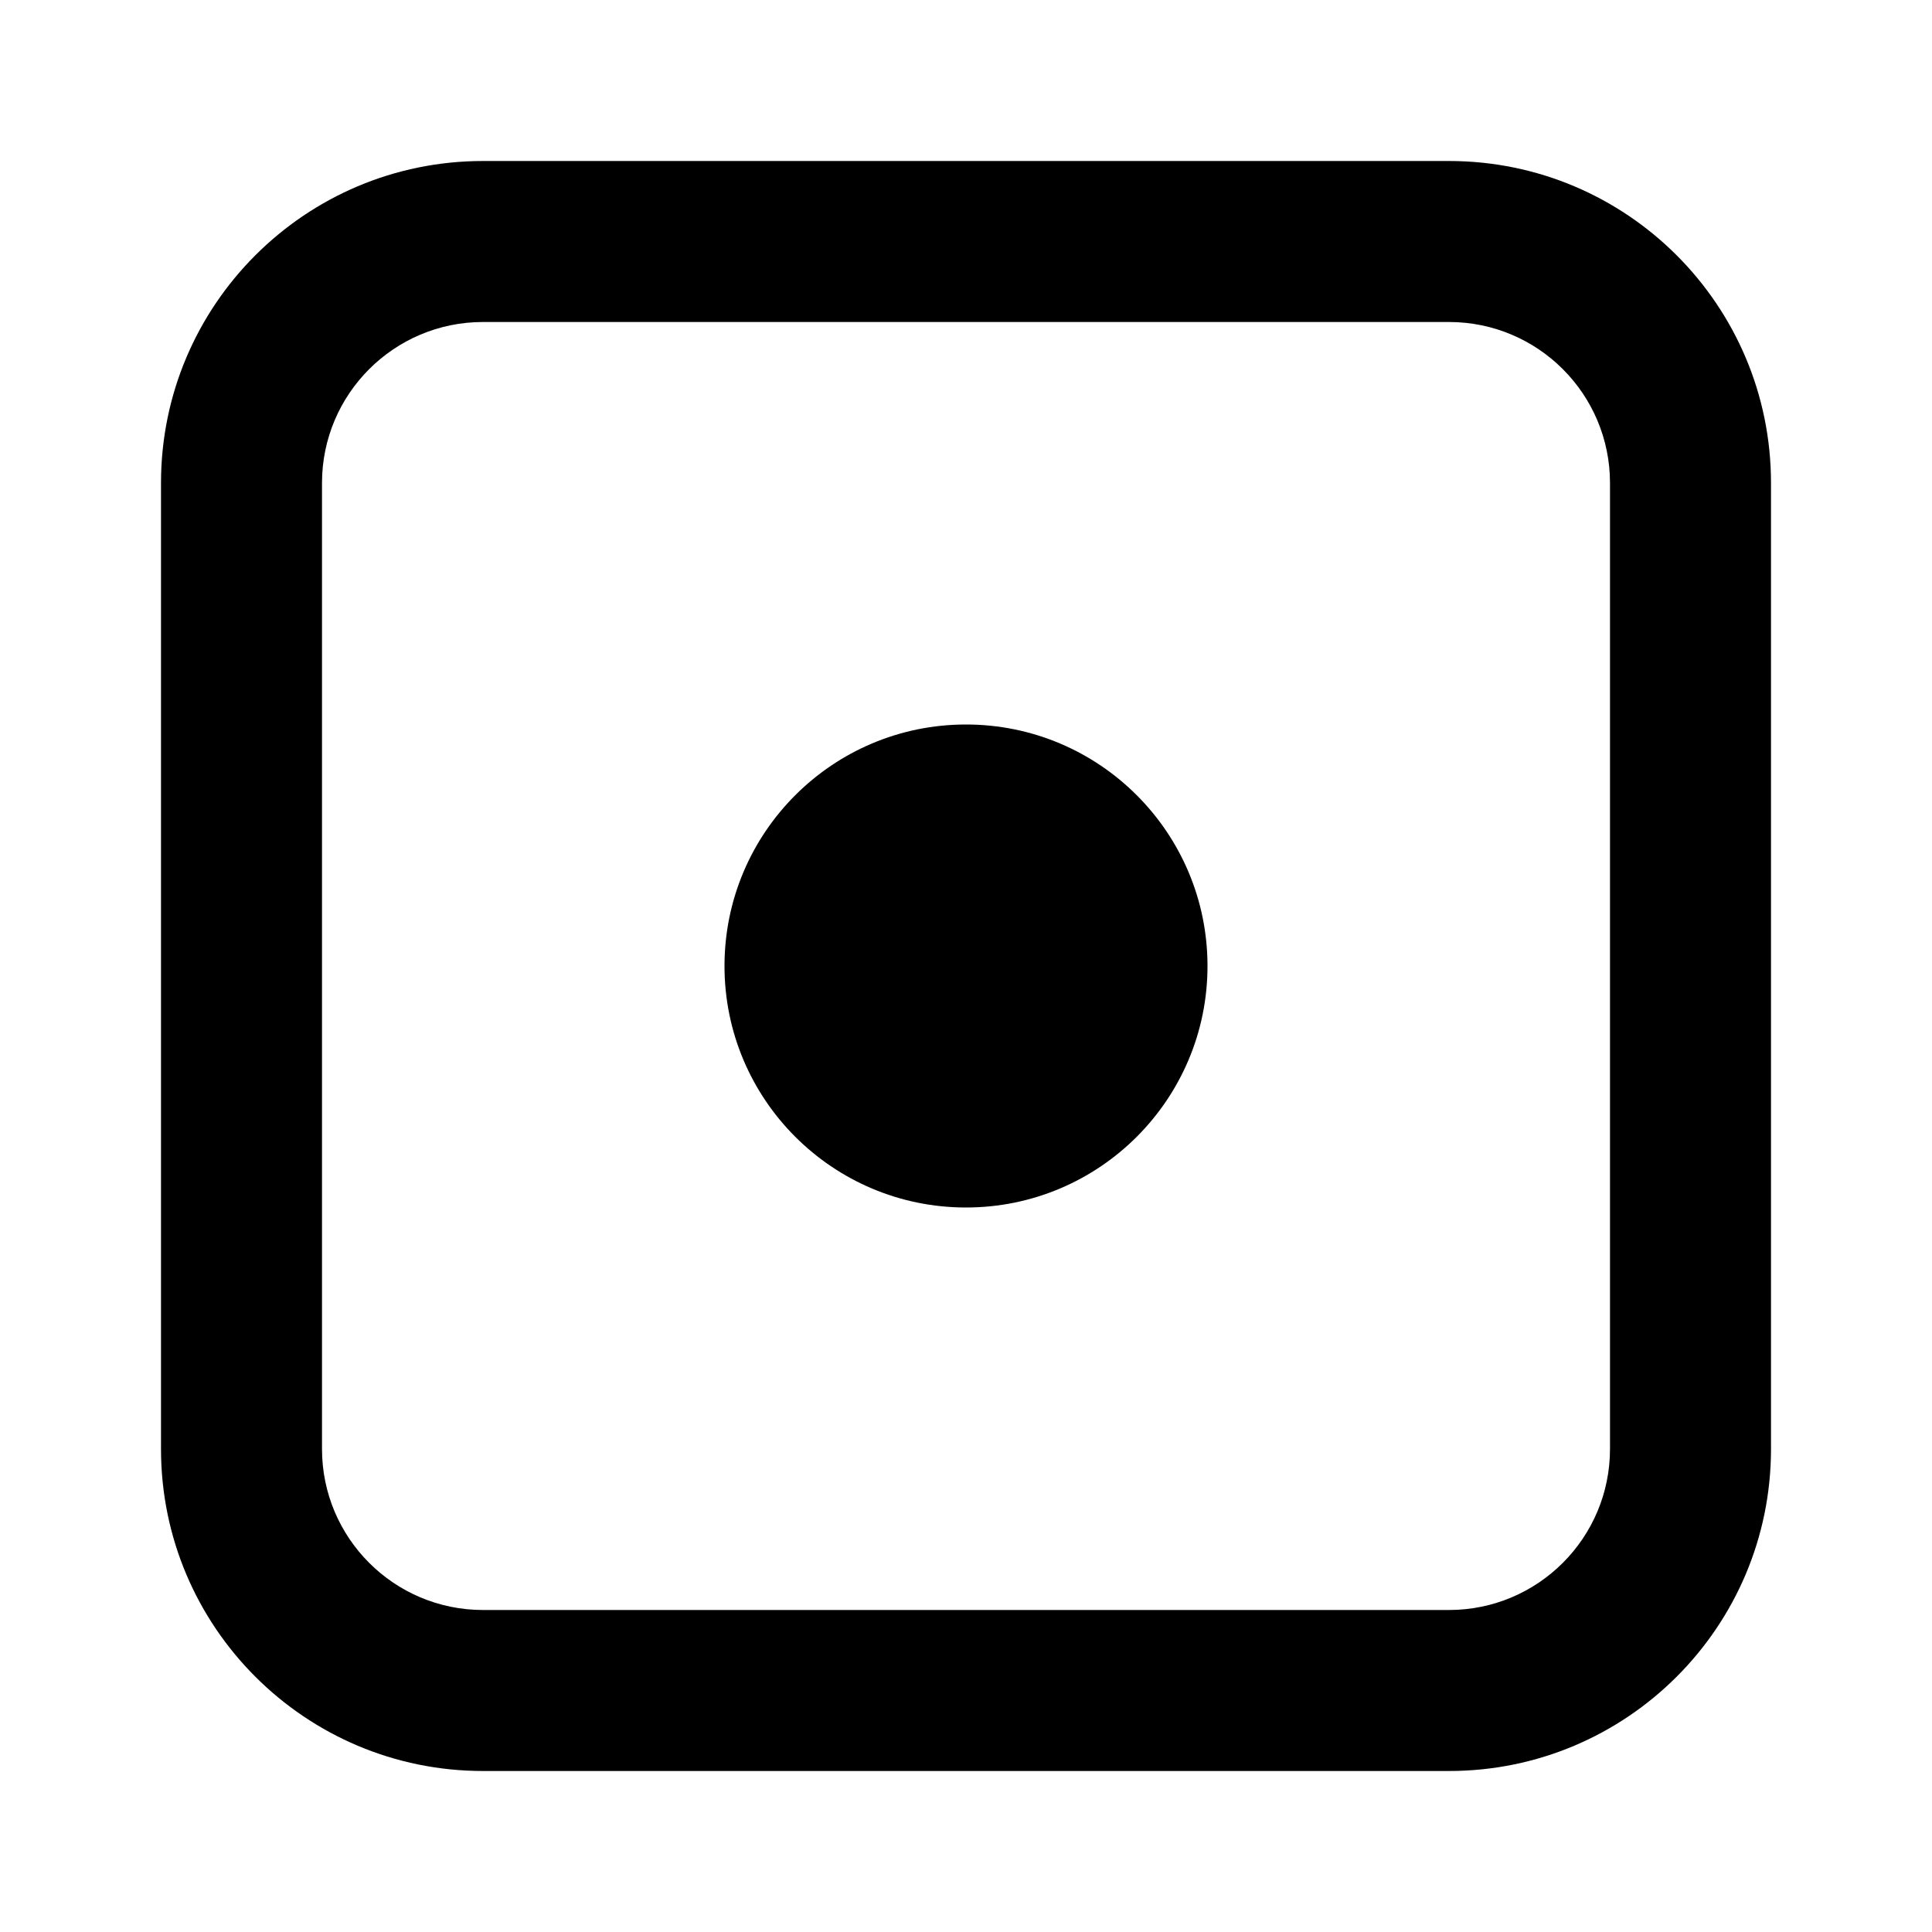
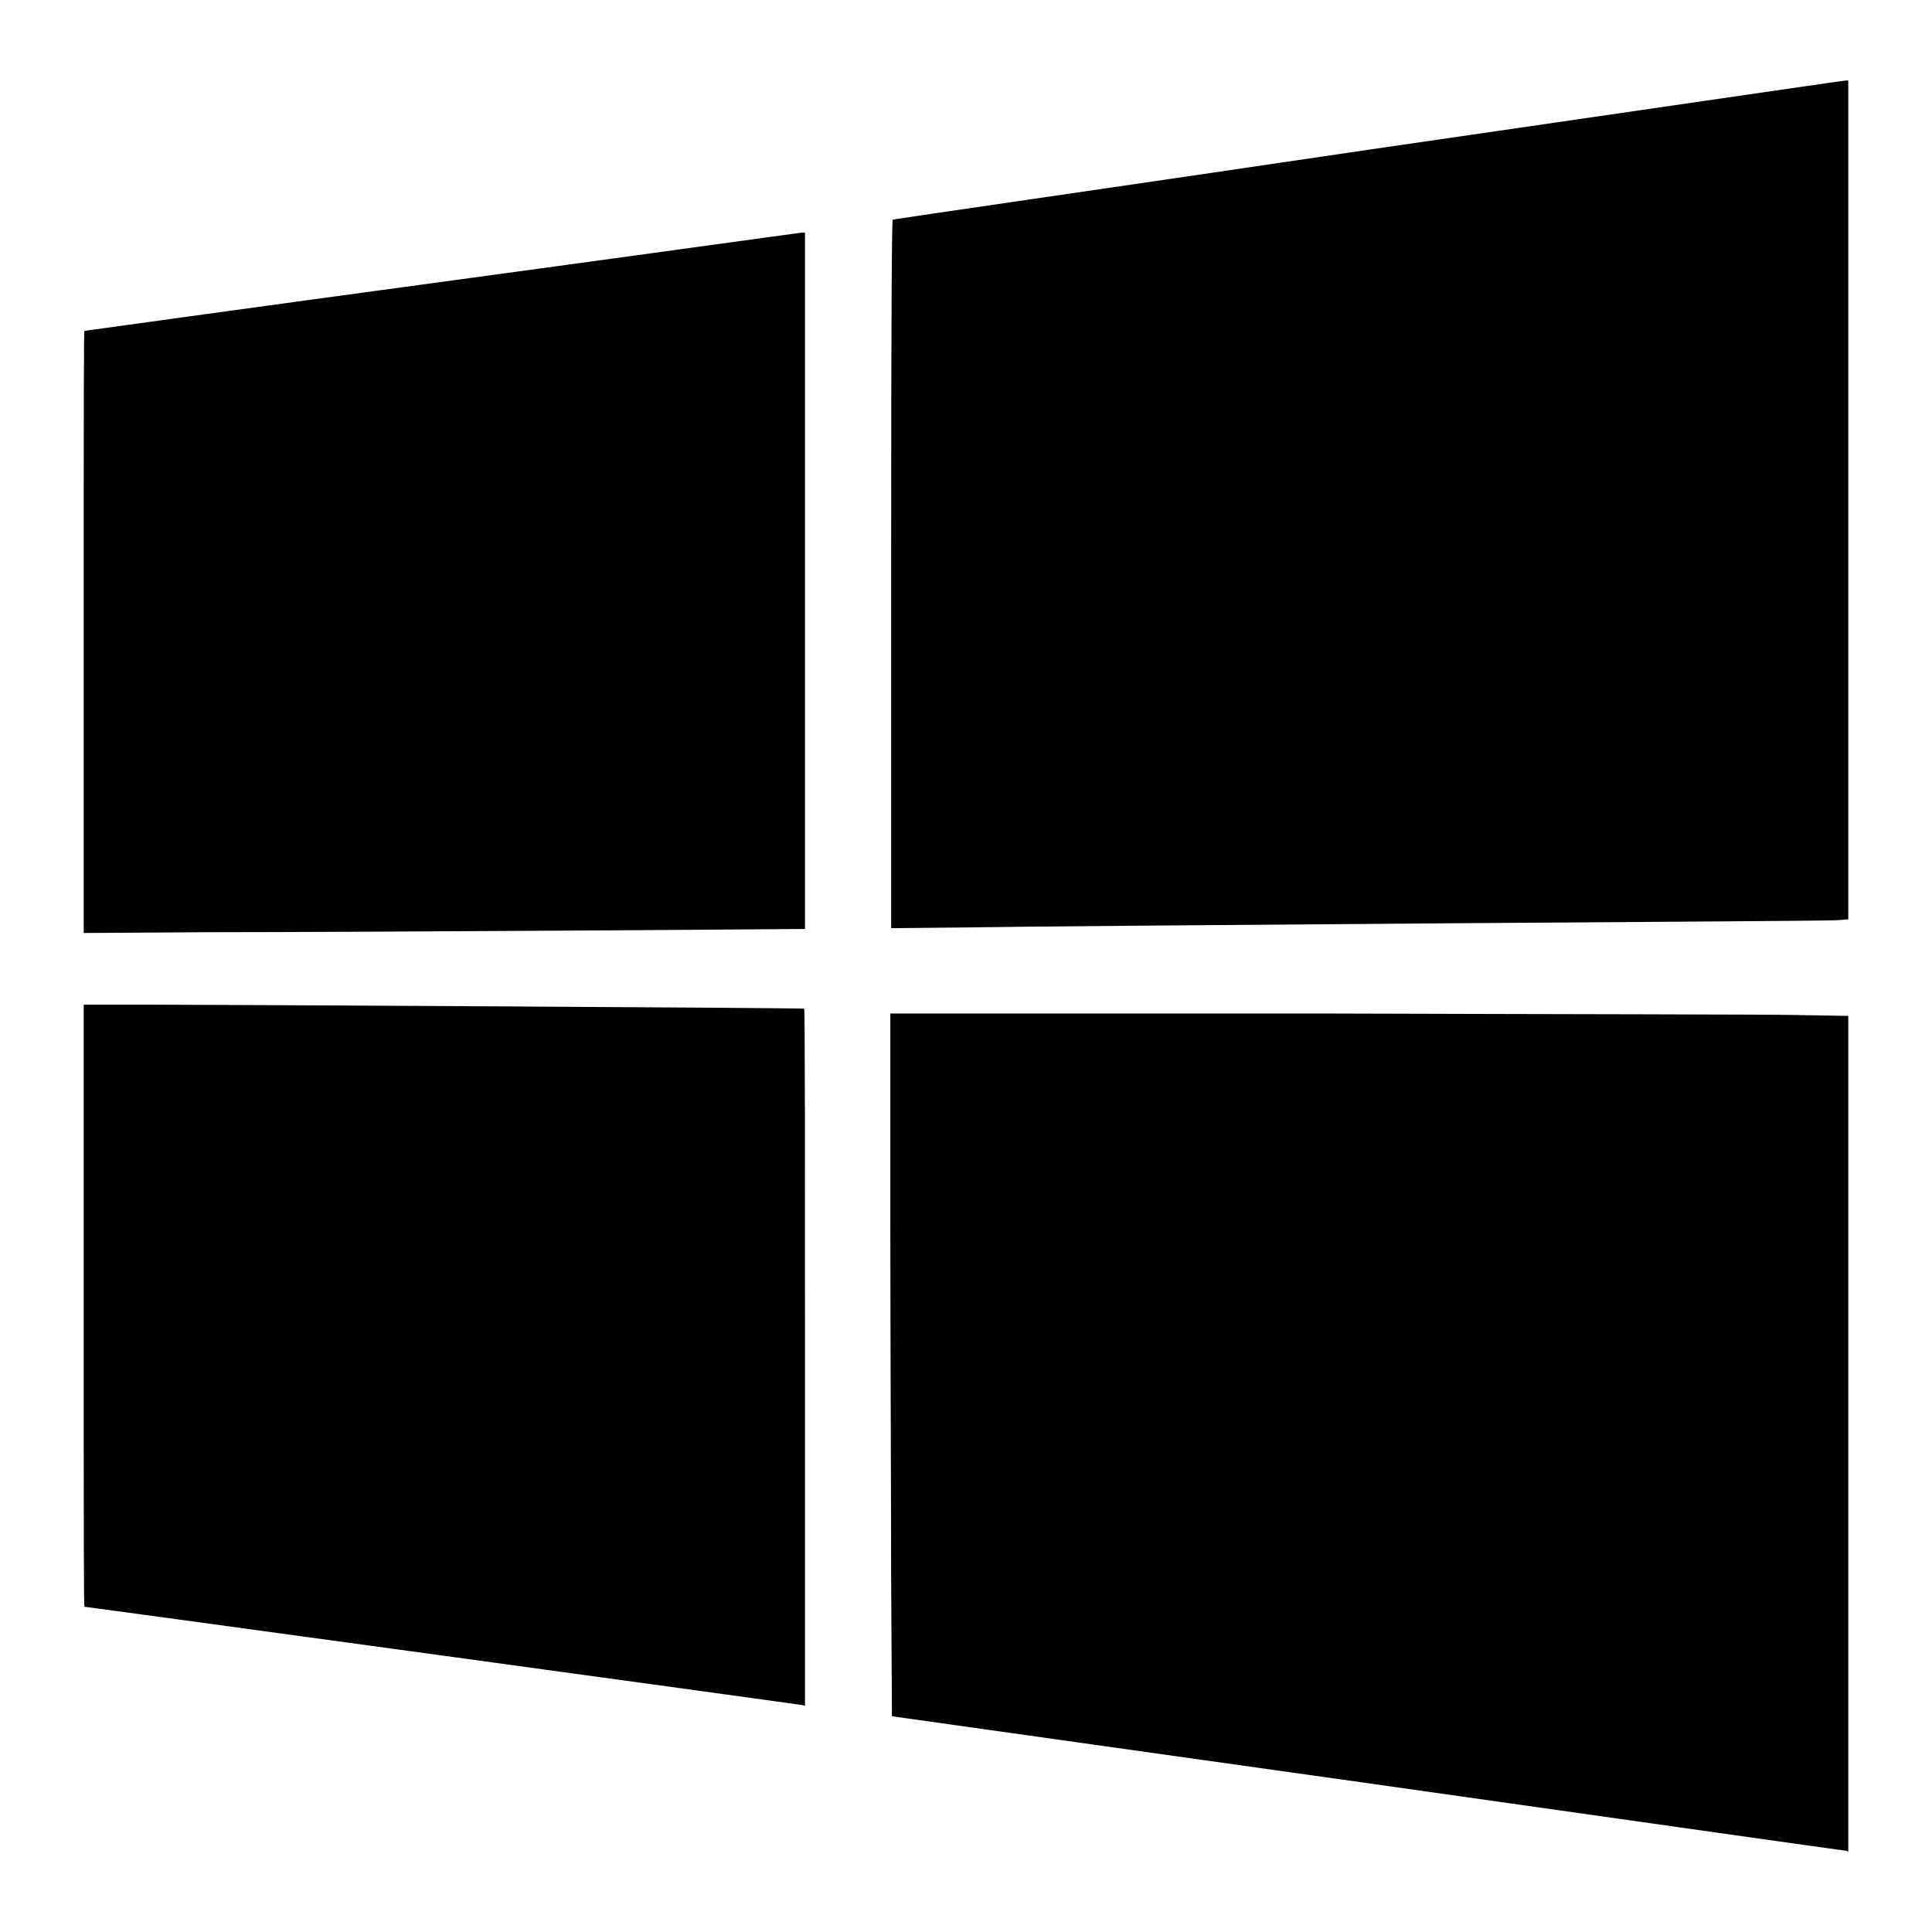
<svg xmlns="http://www.w3.org/2000/svg" width="24" height="24" viewBox="0 0 24 24">
-   <path fill="#000" fill-rule="evenodd" d="M6 2h12a4 4 0 0 1 4 4v12a4 4 0 0 1-4 4H6a4 4 0 0 1-4-4V6a4 4 0 0 1 4-4Zm0 2a2 2 0 0 0-2 2v12a2 2 0 0 0 2 2h12a2 2 0 0 0 2-2V6a2 2 0 0 0-2-2H6Z" />
-   <circle fill="#000" cx="12" cy="12" r="3" />
+   <path fill="#000" d="M17 1.86C13.76 2.34 11.1 2.72 11.09 2.73 11.08 2.73 11.07 3.62 11.07 7.13L11.07 11.53 12.08 11.52C12.63 11.51 15.25 11.49 17.9 11.47 20.54 11.45 22.77 11.44 22.84 11.43L22.96 11.42 22.96 6.21 22.96 1 22.93 1C22.9 1 20.24 1.39 17 1.86ZM5.5 3.5C3.06 3.83 1.06 4.11 1.05 4.11 1.04 4.11 1.04 4.87 1.04 7.85L1.04 11.59 2.63 11.58C3.5 11.58 5.52 11.57 7.11 11.56 8.7 11.55 10 11.54 10 11.54 10 11.53 10 9.59 10 7.21L10 2.89 9.96 2.89C9.94 2.89 7.93 3.17 5.5 3.5ZM1.04 16.22C1.04 19.2 1.04 19.96 1.05 19.96 1.08 19.96 9.91 21.17 9.96 21.18L10 21.19 10 16.86C10 14.48 10 12.53 9.99 12.53 9.98 12.52 2.48 12.48 1.83 12.48L1.04 12.48 1.04 16.22ZM11.06 15.21C11.06 16.66 11.07 18.63 11.07 19.58L11.08 21.32 16.98 22.15C20.23 22.61 22.9 22.99 22.93 22.99L22.96 23 22.96 17.81 22.96 12.62 22.38 12.61C22.06 12.6 19.38 12.6 16.43 12.59L11.06 12.59 11.06 15.21Z" />
</svg>
